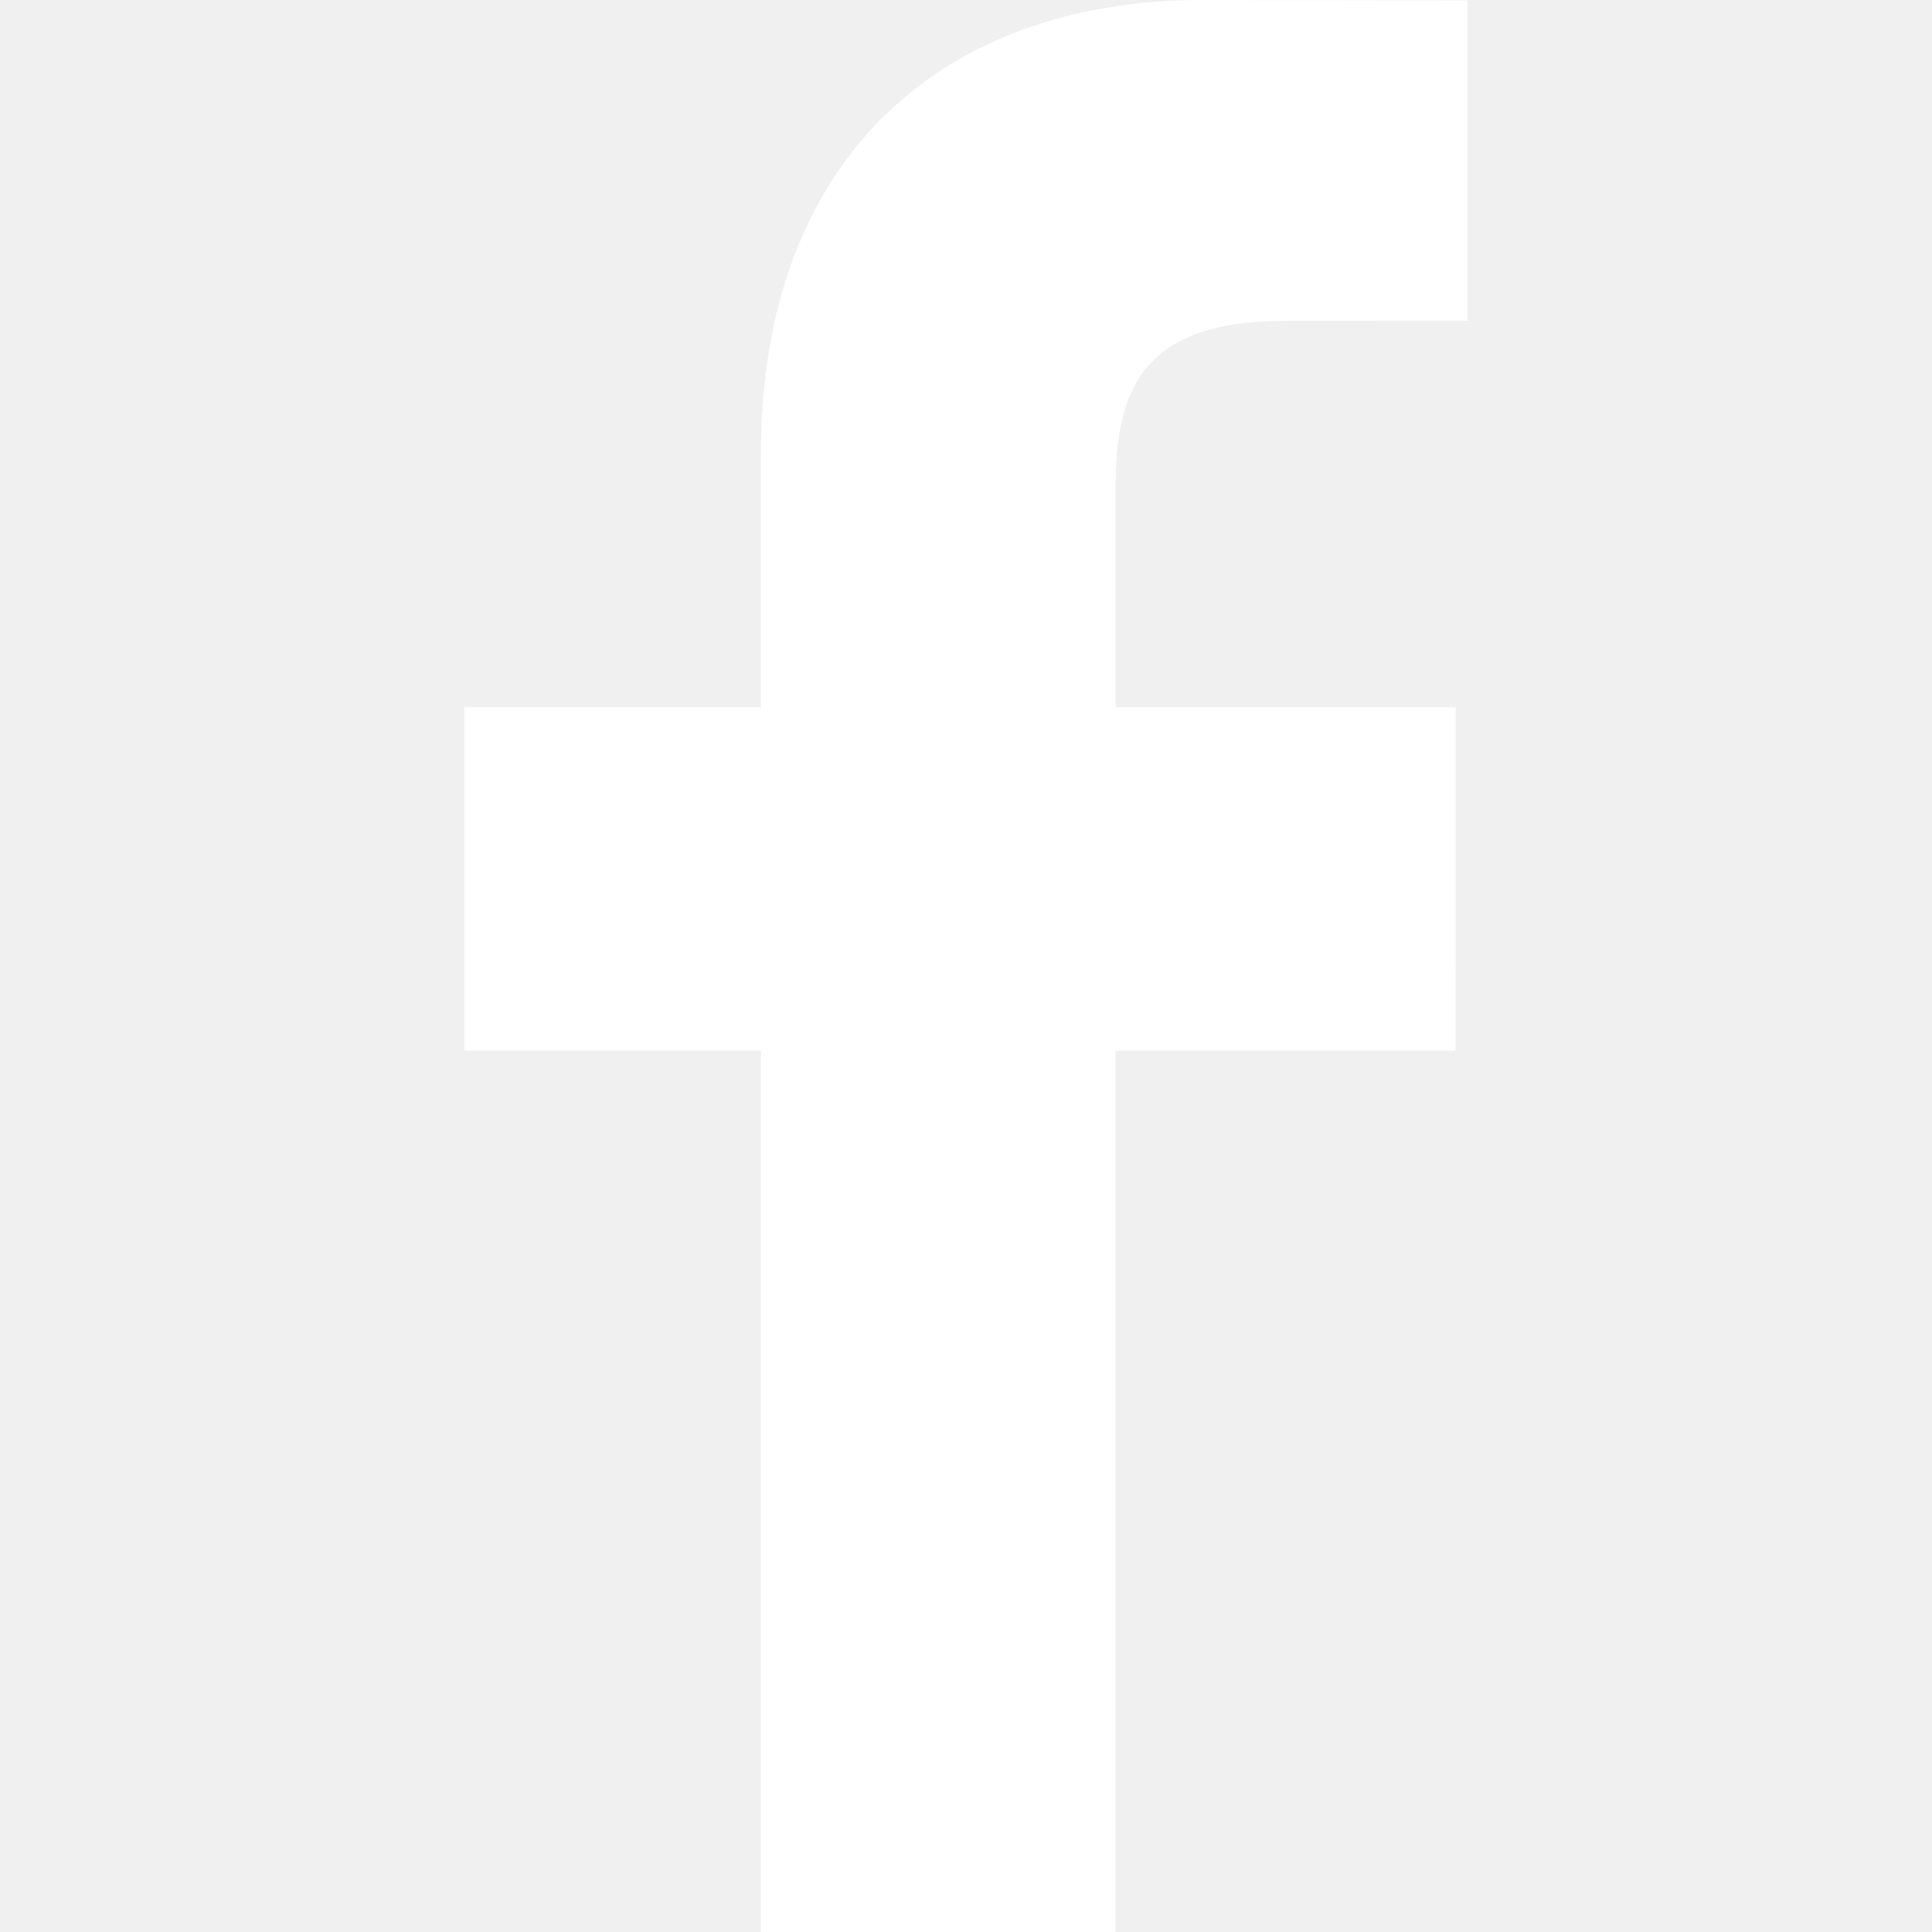
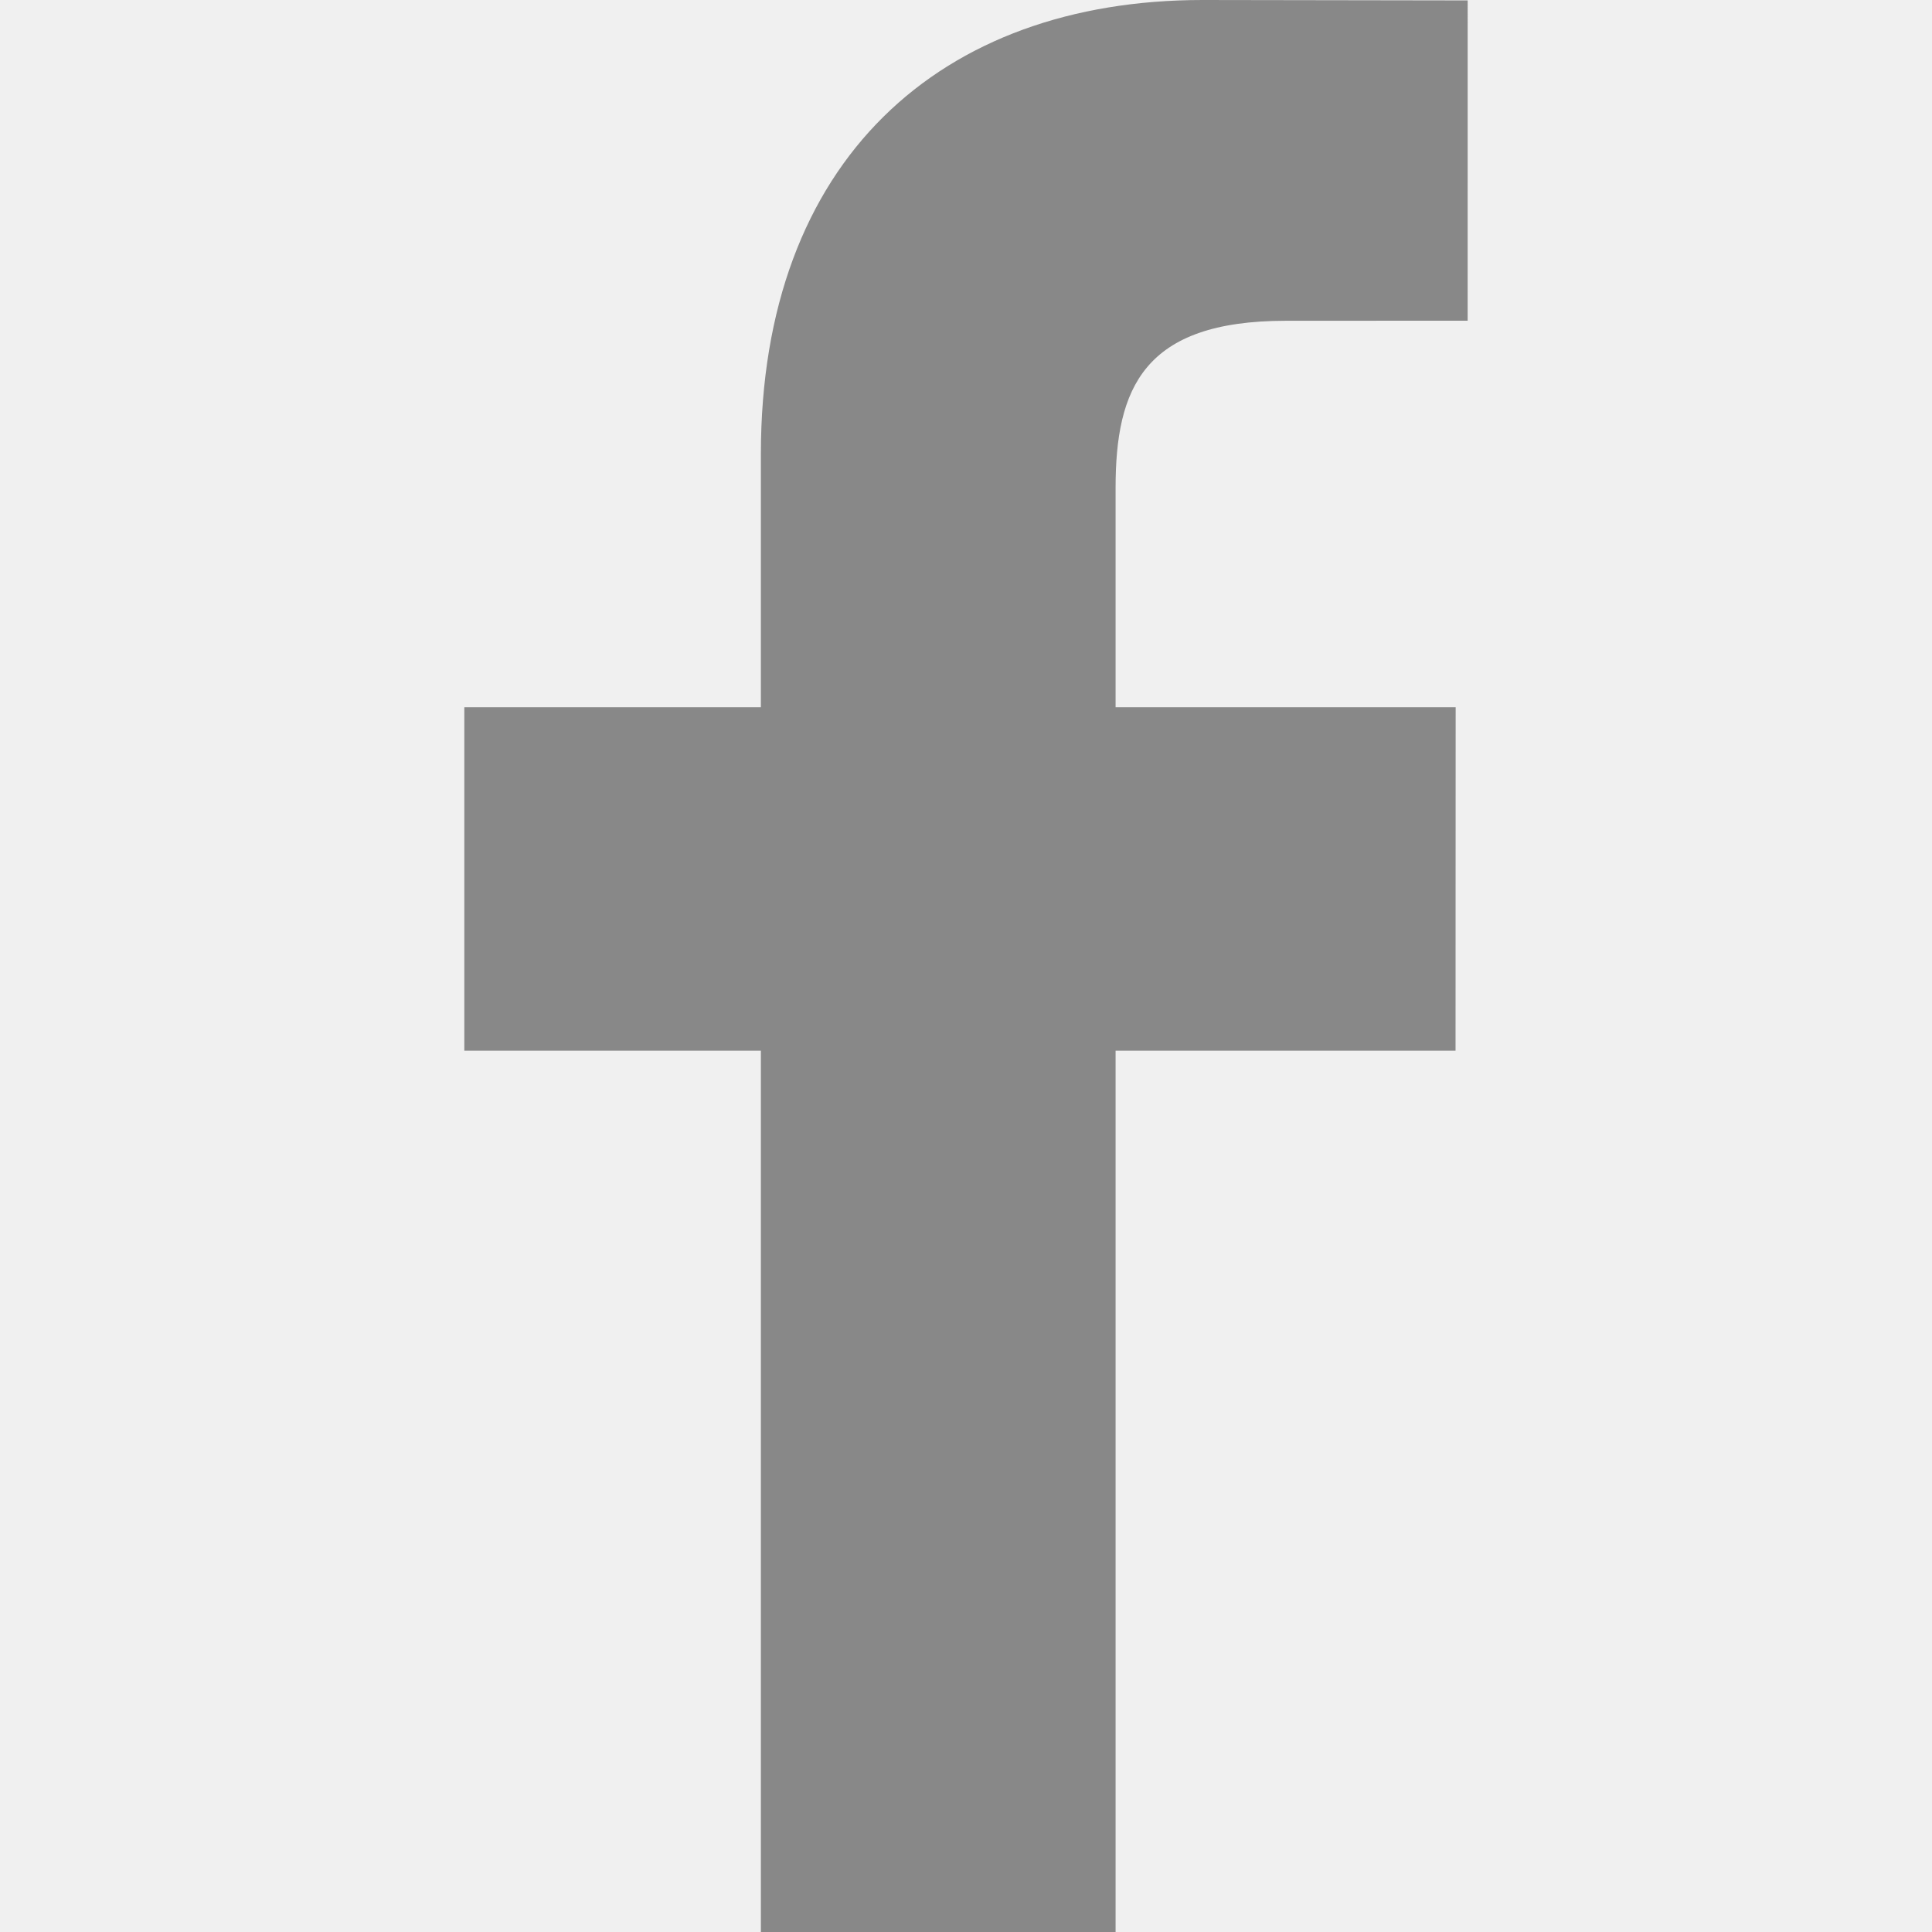
<svg xmlns="http://www.w3.org/2000/svg" version="1.1" x="0px" y="0px" width="96.227px" height="96.227px" viewBox="0 0 96.227 96.227" style="enable-background:new 0 0 96.227 96.227;" xml:space="preserve">
  <g>
-     <path fill="white" d="M73.099,15.973l-9.058,0.004c-7.102,0-8.477,3.375-8.477,8.328v10.921h16.938l-0.006,17.106H55.564v43.895H37.897V52.332    h-14.77V35.226h14.77V22.612C37.897,7.972,46.84,0,59.9,0L73.1,0.021L73.099,15.973L73.099,15.973z" />
+     <path fill="#888" d="M73.099,15.973l-9.058,0.004c-7.102,0-8.477,3.375-8.477,8.328v10.921h16.938l-0.006,17.106H55.564v43.895H37.897V52.332    h-14.77V35.226h14.77V22.612C37.897,7.972,46.84,0,59.9,0L73.1,0.021L73.099,15.973L73.099,15.973z" />
  </g>
</svg>
